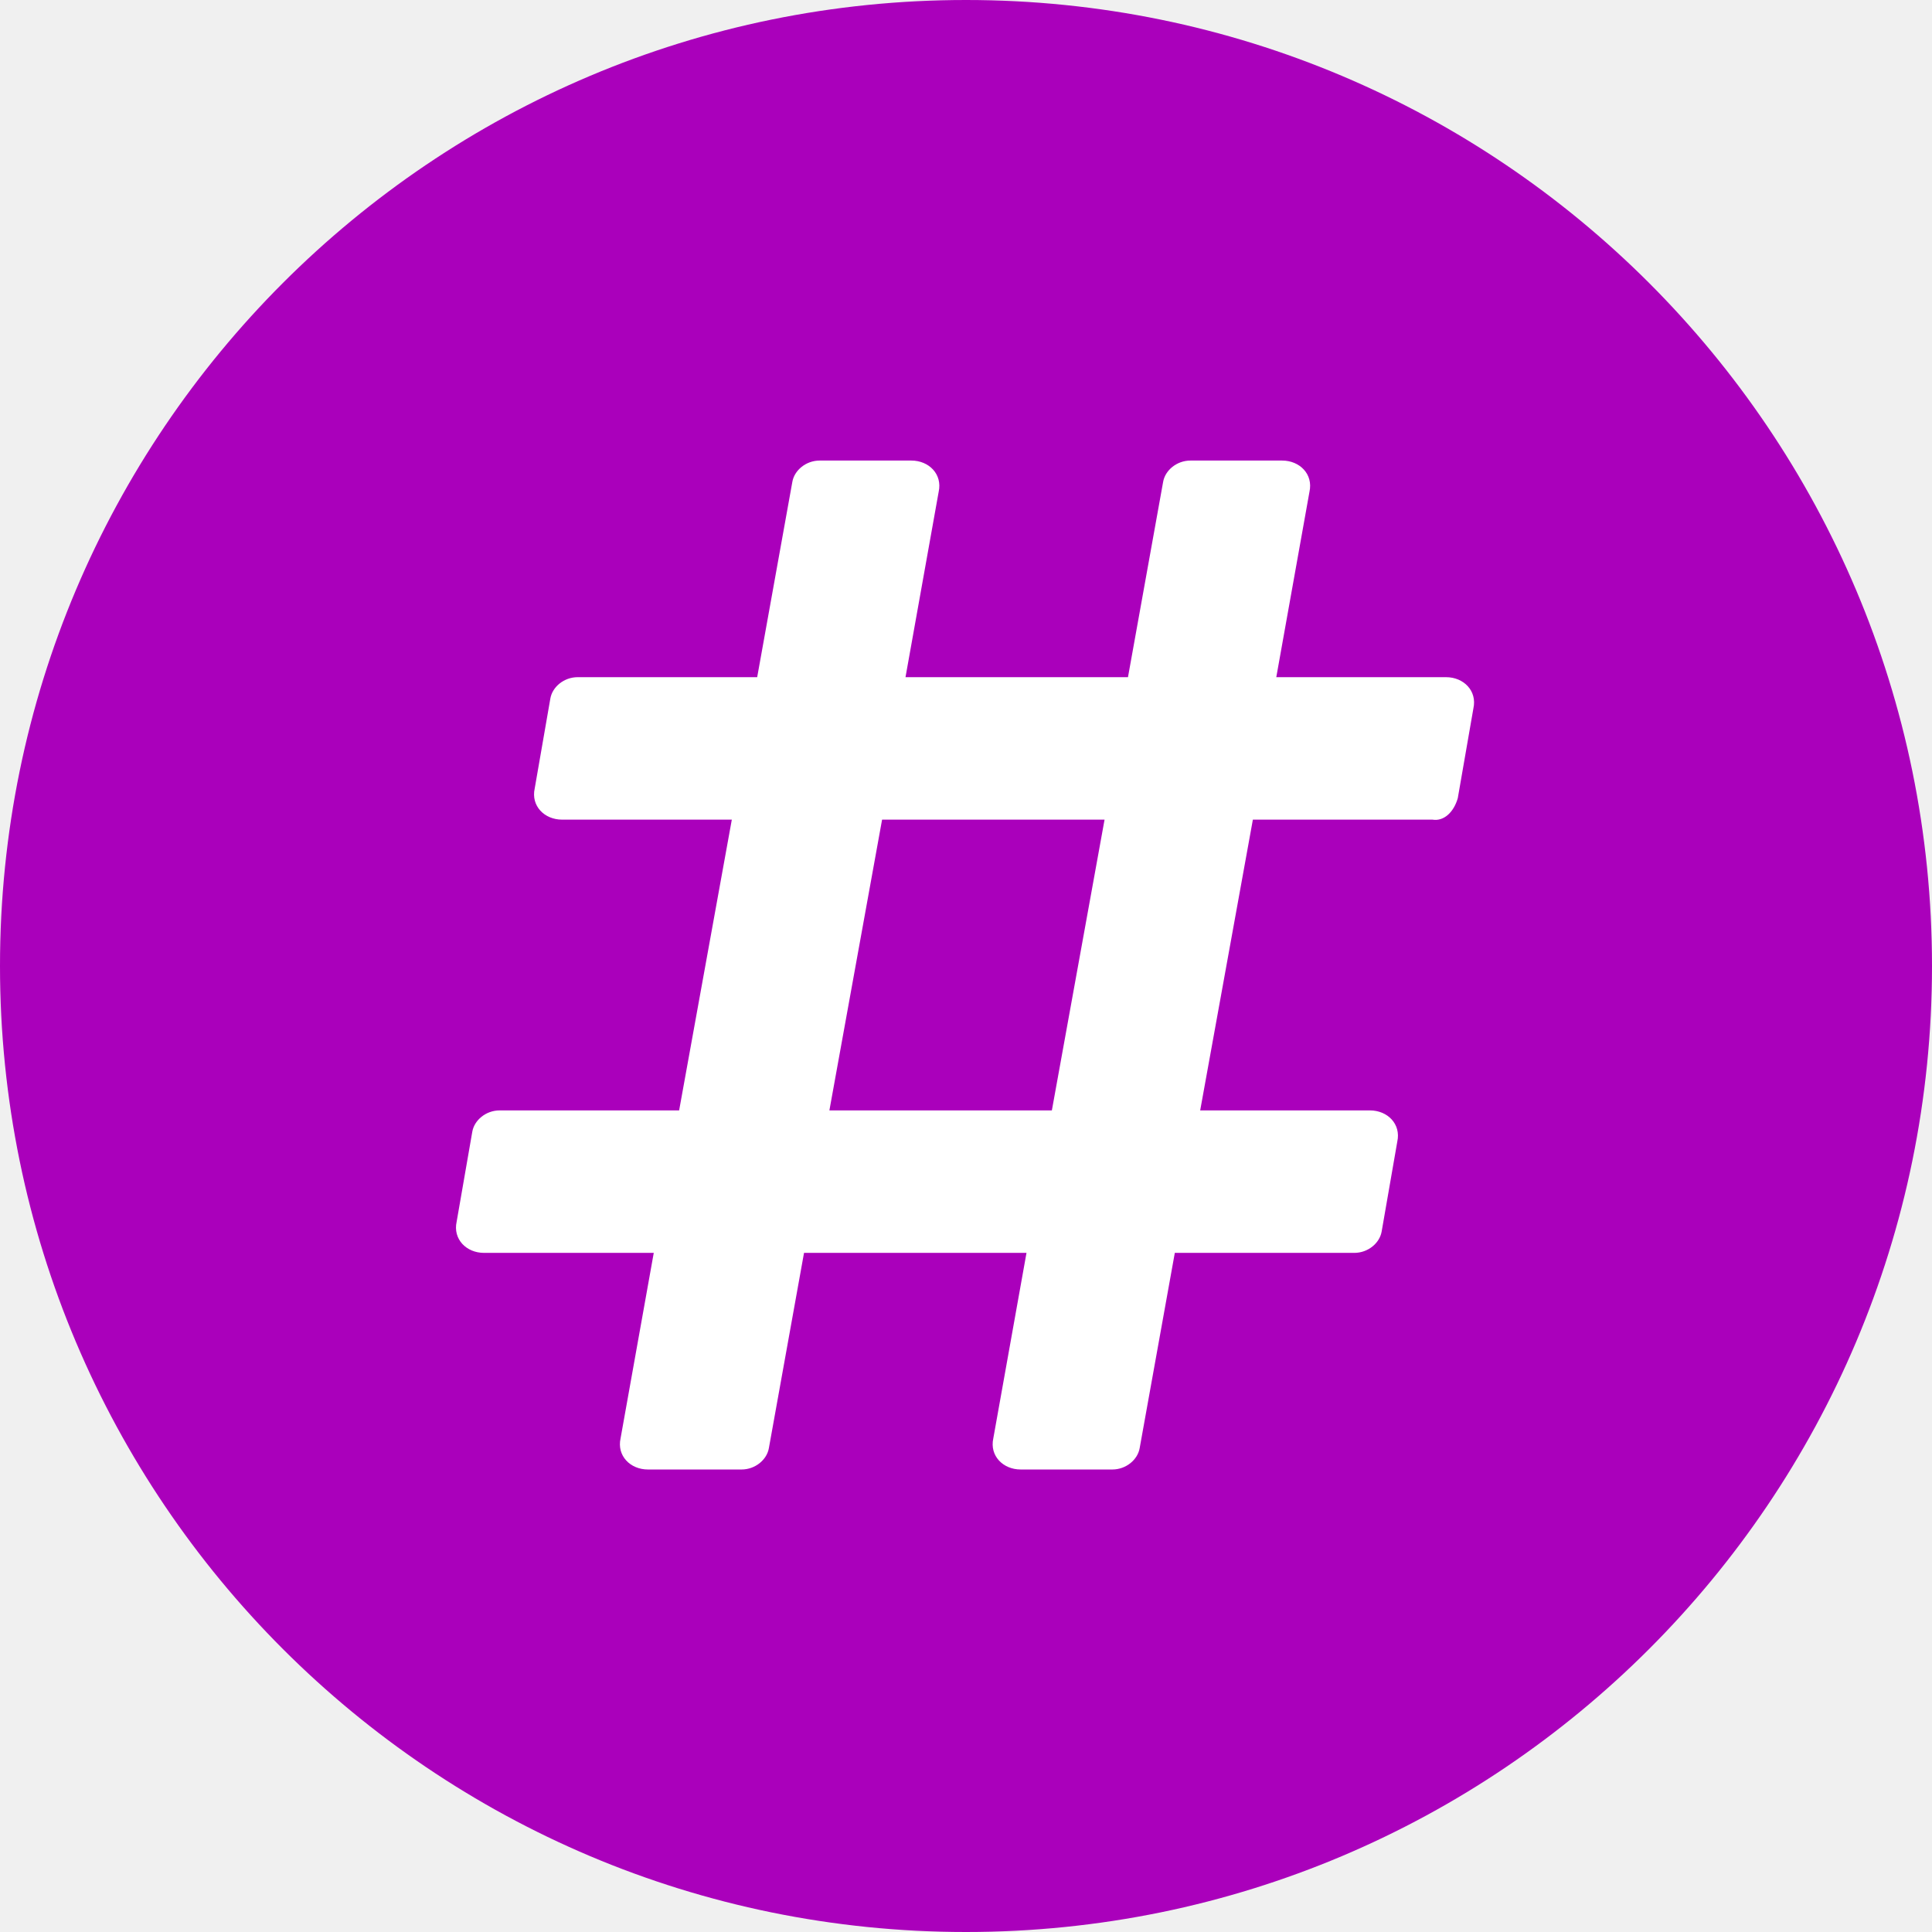
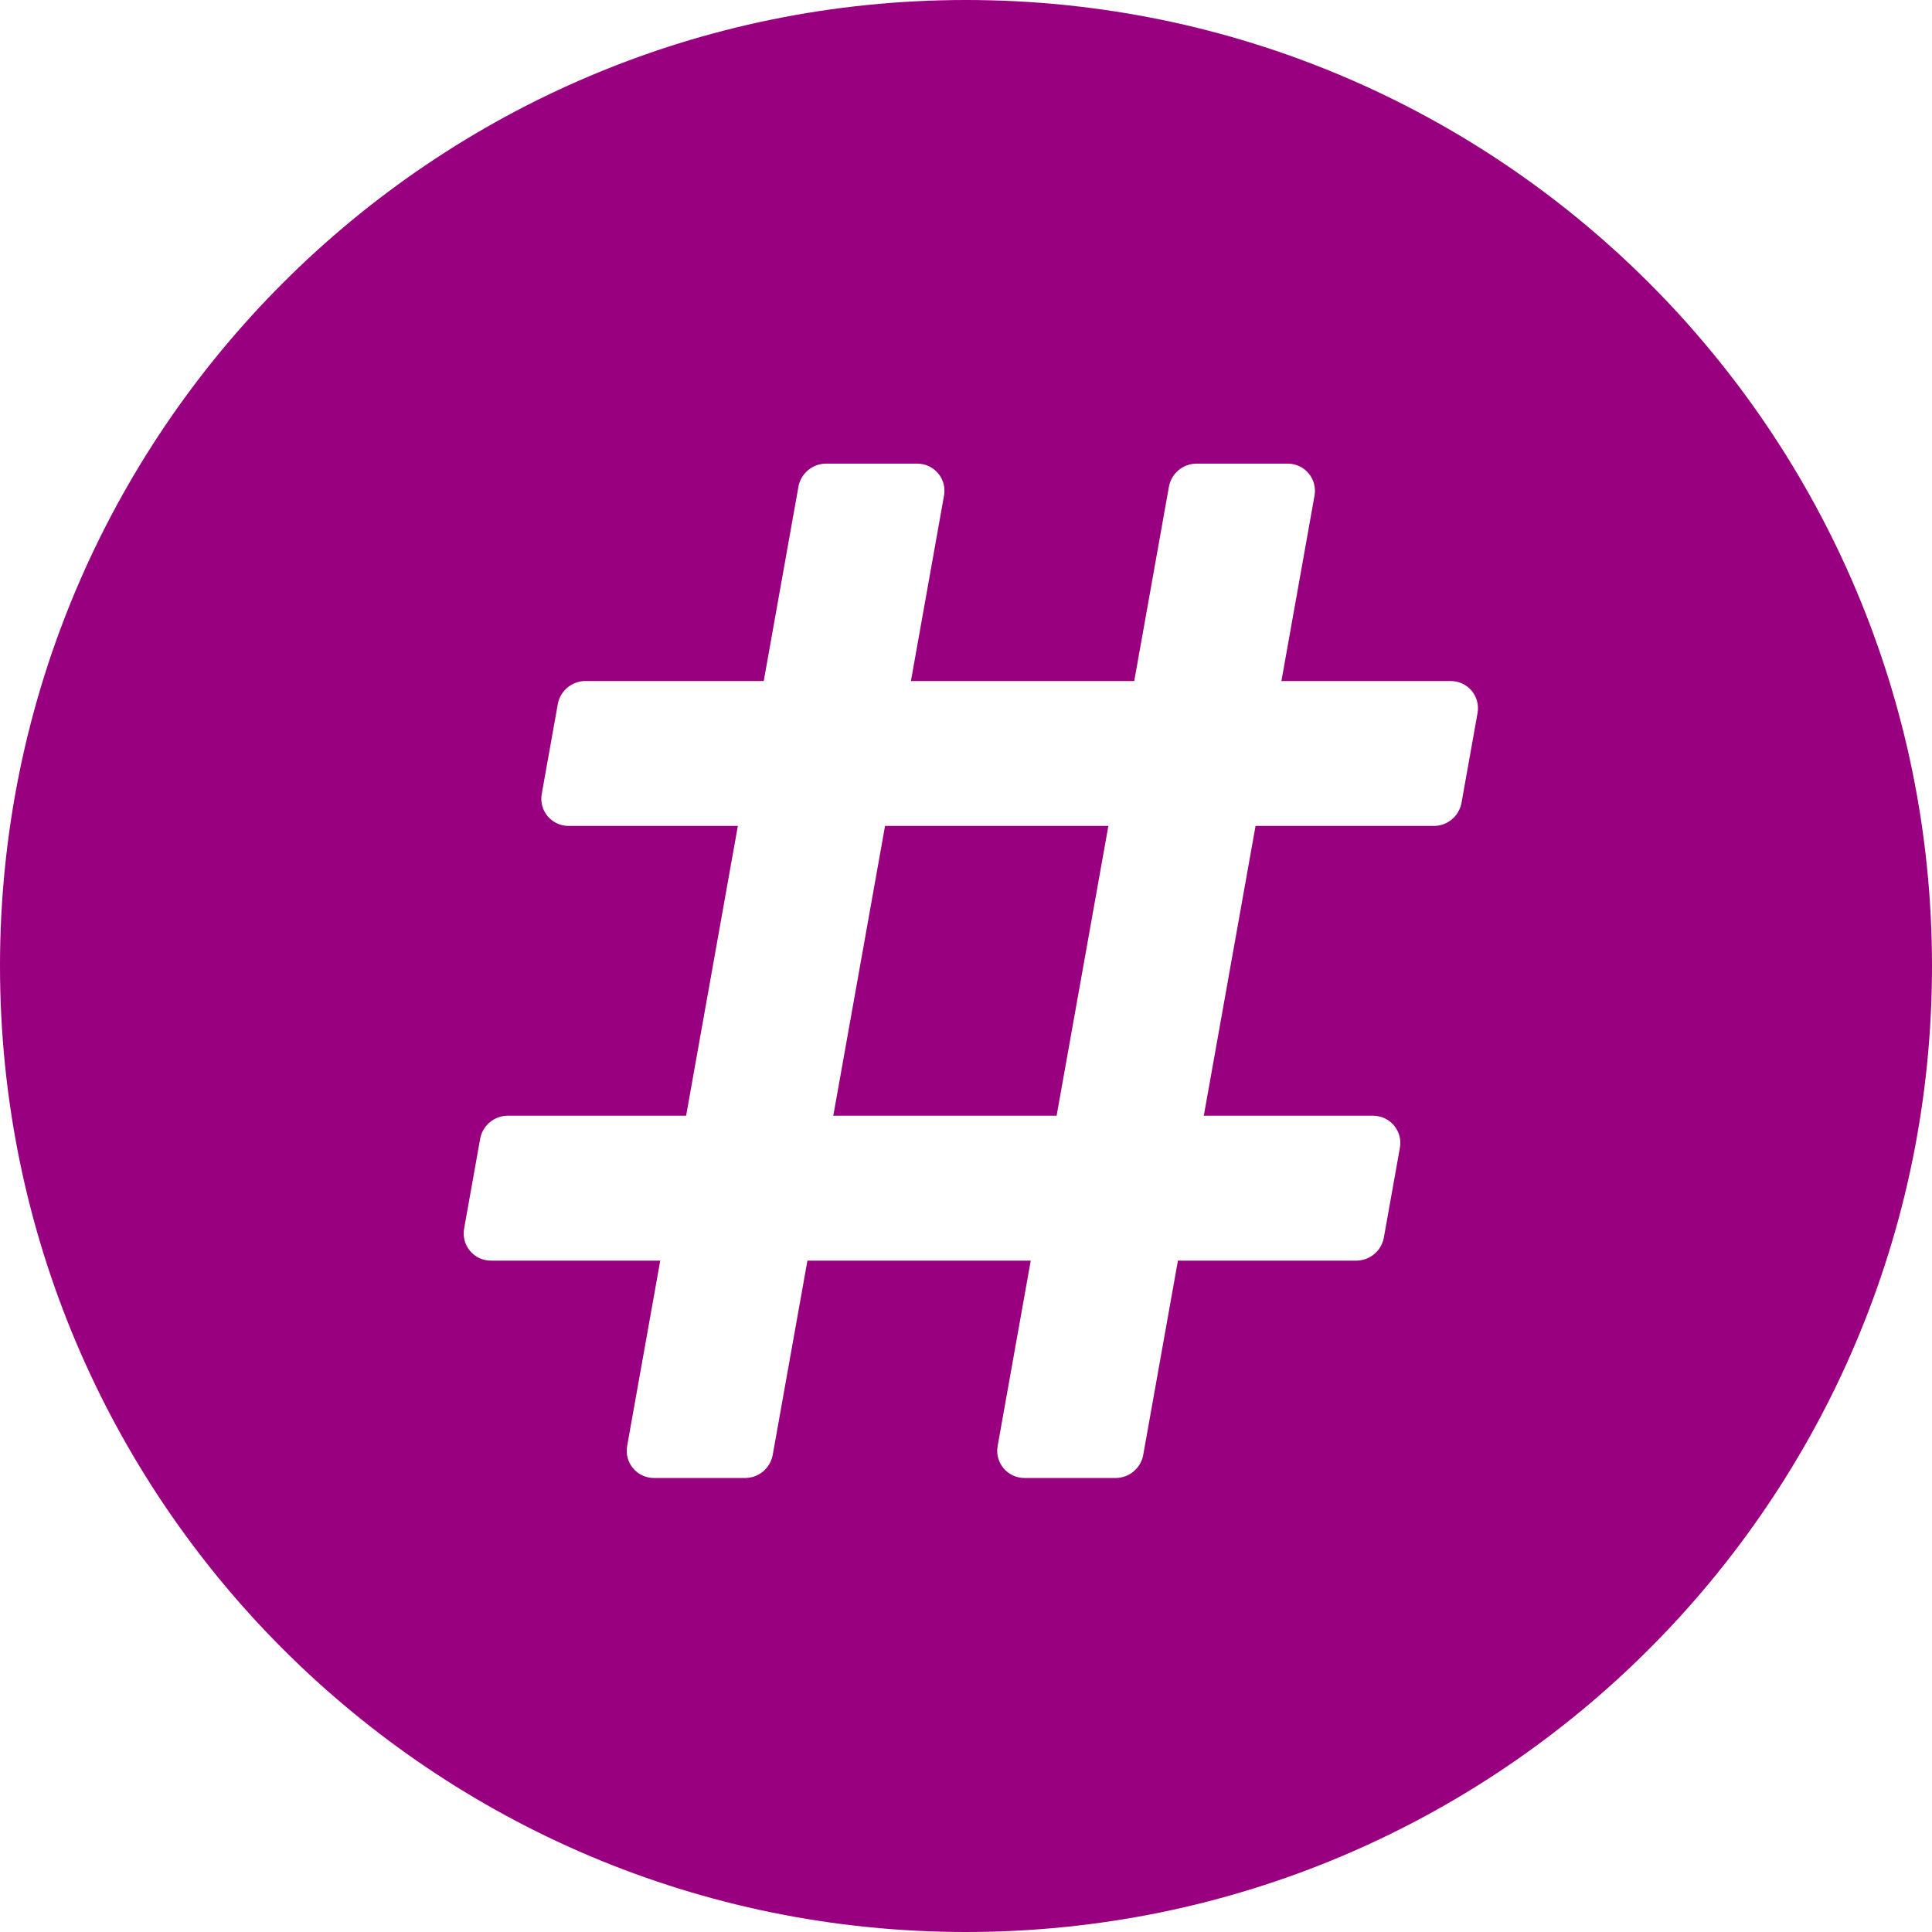
- <svg xmlns="http://www.w3.org/2000/svg" version="1.1" id="Capa_1" x="0px" y="0px" viewBox="0 0 99 99" style="enable-background:new 0 0 99 99;" xml:space="preserve">
-   <style type="text/css">
- 	.st0{fill:#AA00BB;}
- 	.st1{fill:#FFFFFF;}
- </style>
-   <circle class="st0" cx="49.5" cy="49.5" r="49.5" />
-   <path class="st1" d="M74.7,40.9l0.8-4.6c0.2-0.9-0.5-1.6-1.4-1.6h-8.7l1.7-9.5c0.2-0.9-0.5-1.6-1.4-1.6H61c-0.7,0-1.3,0.5-1.4,1.1  l-1.8,10H46.4l1.7-9.5c0.2-0.9-0.5-1.6-1.4-1.6H42c-0.7,0-1.3,0.5-1.4,1.1l-1.8,10h-9.2c-0.7,0-1.3,0.5-1.4,1.1l-0.8,4.6  c-0.2,0.9,0.5,1.6,1.4,1.6h8.7l-2.7,14.9h-9.2c-0.7,0-1.3,0.5-1.4,1.1l-0.8,4.6c-0.2,0.9,0.5,1.6,1.4,1.6h8.7l-1.7,9.5  c-0.2,0.9,0.5,1.6,1.4,1.6H38c0.7,0,1.3-0.5,1.4-1.1l1.8-10h11.4l-1.7,9.5c-0.2,0.9,0.5,1.6,1.4,1.6H57c0.7,0,1.3-0.5,1.4-1.1  l1.8-10h9.2c0.7,0,1.3-0.5,1.4-1.1l0.8-4.6c0.2-0.9-0.5-1.6-1.4-1.6h-8.7l2.7-14.9h9.2C74,42.1,74.5,41.6,74.7,40.9z M53.9,56.9  H42.5l2.7-14.9h11.4L53.9,56.9z" />
+ <svg xmlns="http://www.w3.org/2000/svg" width="100" height="100" viewBox="0 0 100 100">
+   <defs>
+     <style>
+       .cls-1 {
+         clip-path: url(#clip-autoversioning);
+       }
+ 
+       .cls-2 {
+         fill: #990080;
+       }
+ 
+       .cls-3 {
+         fill: #fff;
+       }
+     </style>
+     <clipPath id="clip-autoversioning">
+       <rect width="100" height="100" />
+     </clipPath>
+   </defs>
+   <g id="autoversioning" class="cls-1">
+     <rect class="cls-3" width="100" height="100" />
+     <circle id="Ellipse_1" data-name="Ellipse 1" class="cls-2" cx="50" cy="50" r="50" />
+     <path id="Pfad_1" data-name="Pfad 1" class="cls-3" d="M51.641-31.159l.837-4.687A1.406,1.406,0,0,0,51.093-37.5H42.326l1.714-9.6a1.406,1.406,0,0,0-1.384-1.653H37.894a1.459,1.459,0,0,0-1.384,1.159L34.708-37.5H23.149l1.714-9.6a1.406,1.406,0,0,0-1.384-1.653H18.717a1.459,1.459,0,0,0-1.384,1.159L15.531-37.5H6.262a1.459,1.459,0,0,0-1.384,1.159L4.04-31.653A1.406,1.406,0,0,0,5.424-30h8.767L11.513-15H2.244A1.459,1.459,0,0,0,.859-13.841L.022-9.153A1.406,1.406,0,0,0,1.407-7.5h8.767L8.46,2.1A1.406,1.406,0,0,0,9.844,3.75h4.762A1.459,1.459,0,0,0,15.99,2.591L17.792-7.5H29.351L27.637,2.1A1.406,1.406,0,0,0,29.021,3.75h4.762a1.459,1.459,0,0,0,1.384-1.159L36.969-7.5h9.269a1.459,1.459,0,0,0,1.384-1.159l.837-4.687A1.406,1.406,0,0,0,47.075-15H38.309l2.678-15h9.269A1.459,1.459,0,0,0,51.641-31.159ZM30.69-15H19.131L21.81-30H33.369Z" transform="translate(24 72.75)" />
+   </g>
</svg>
